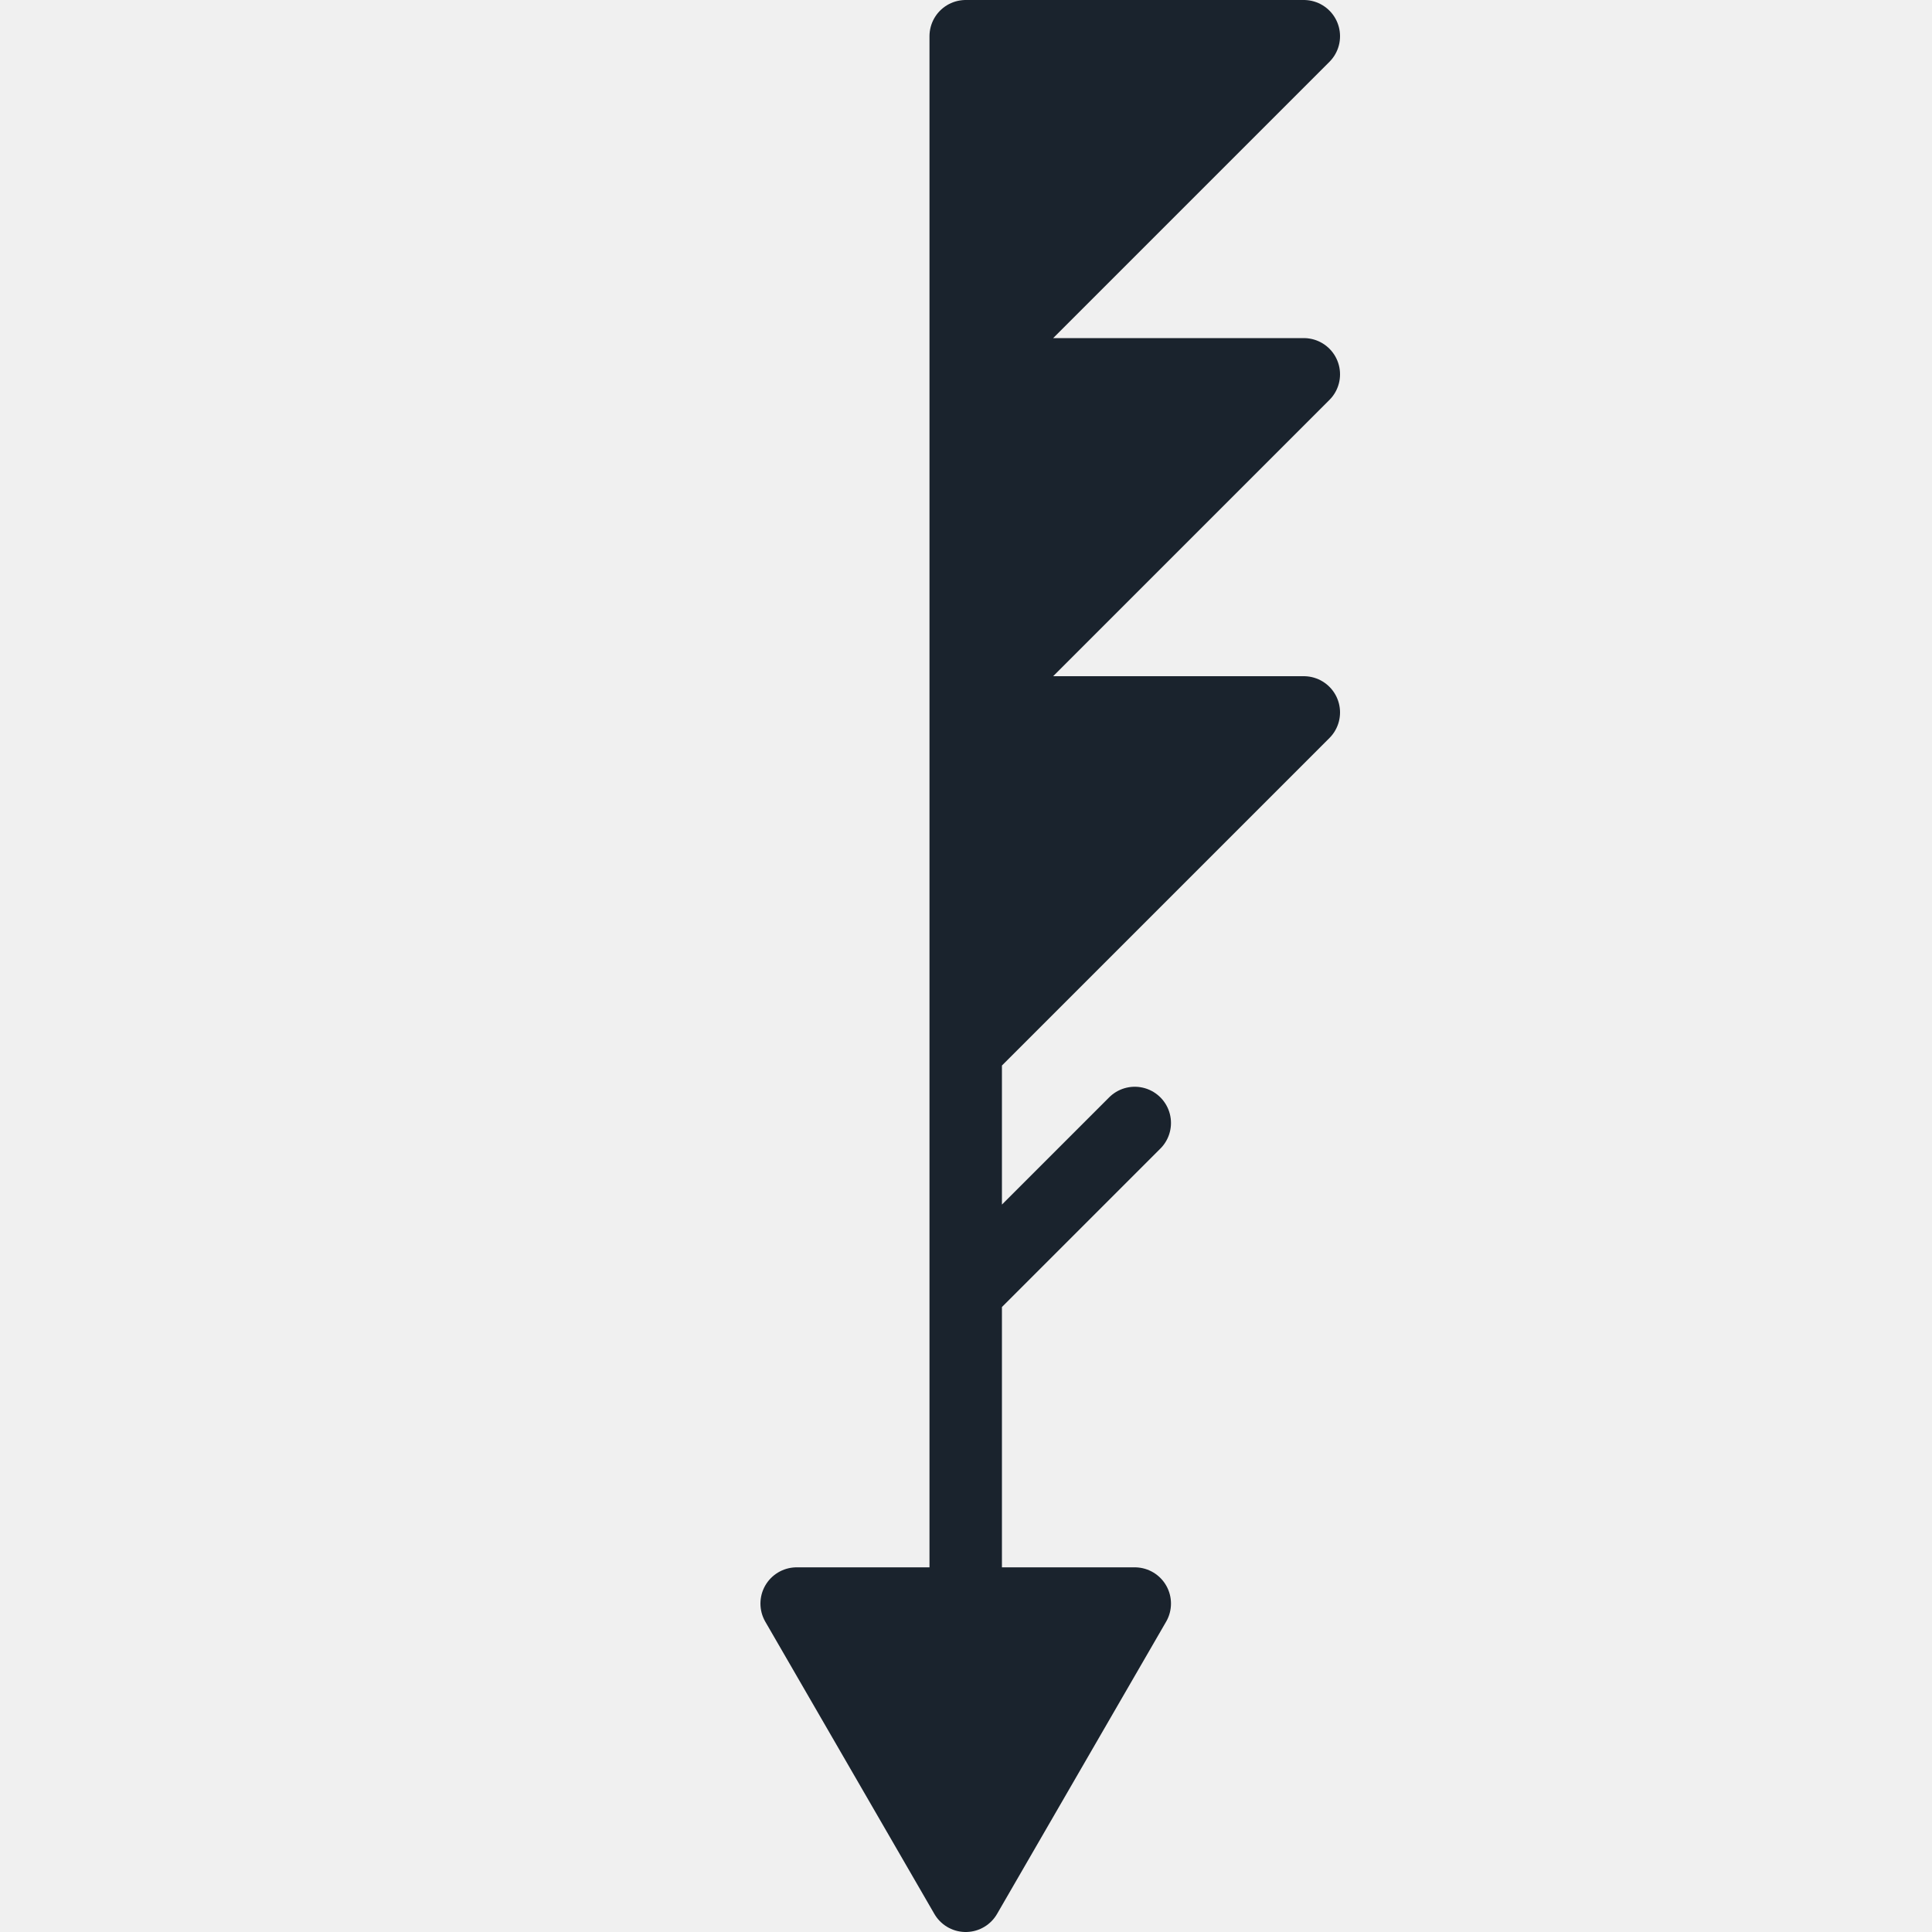
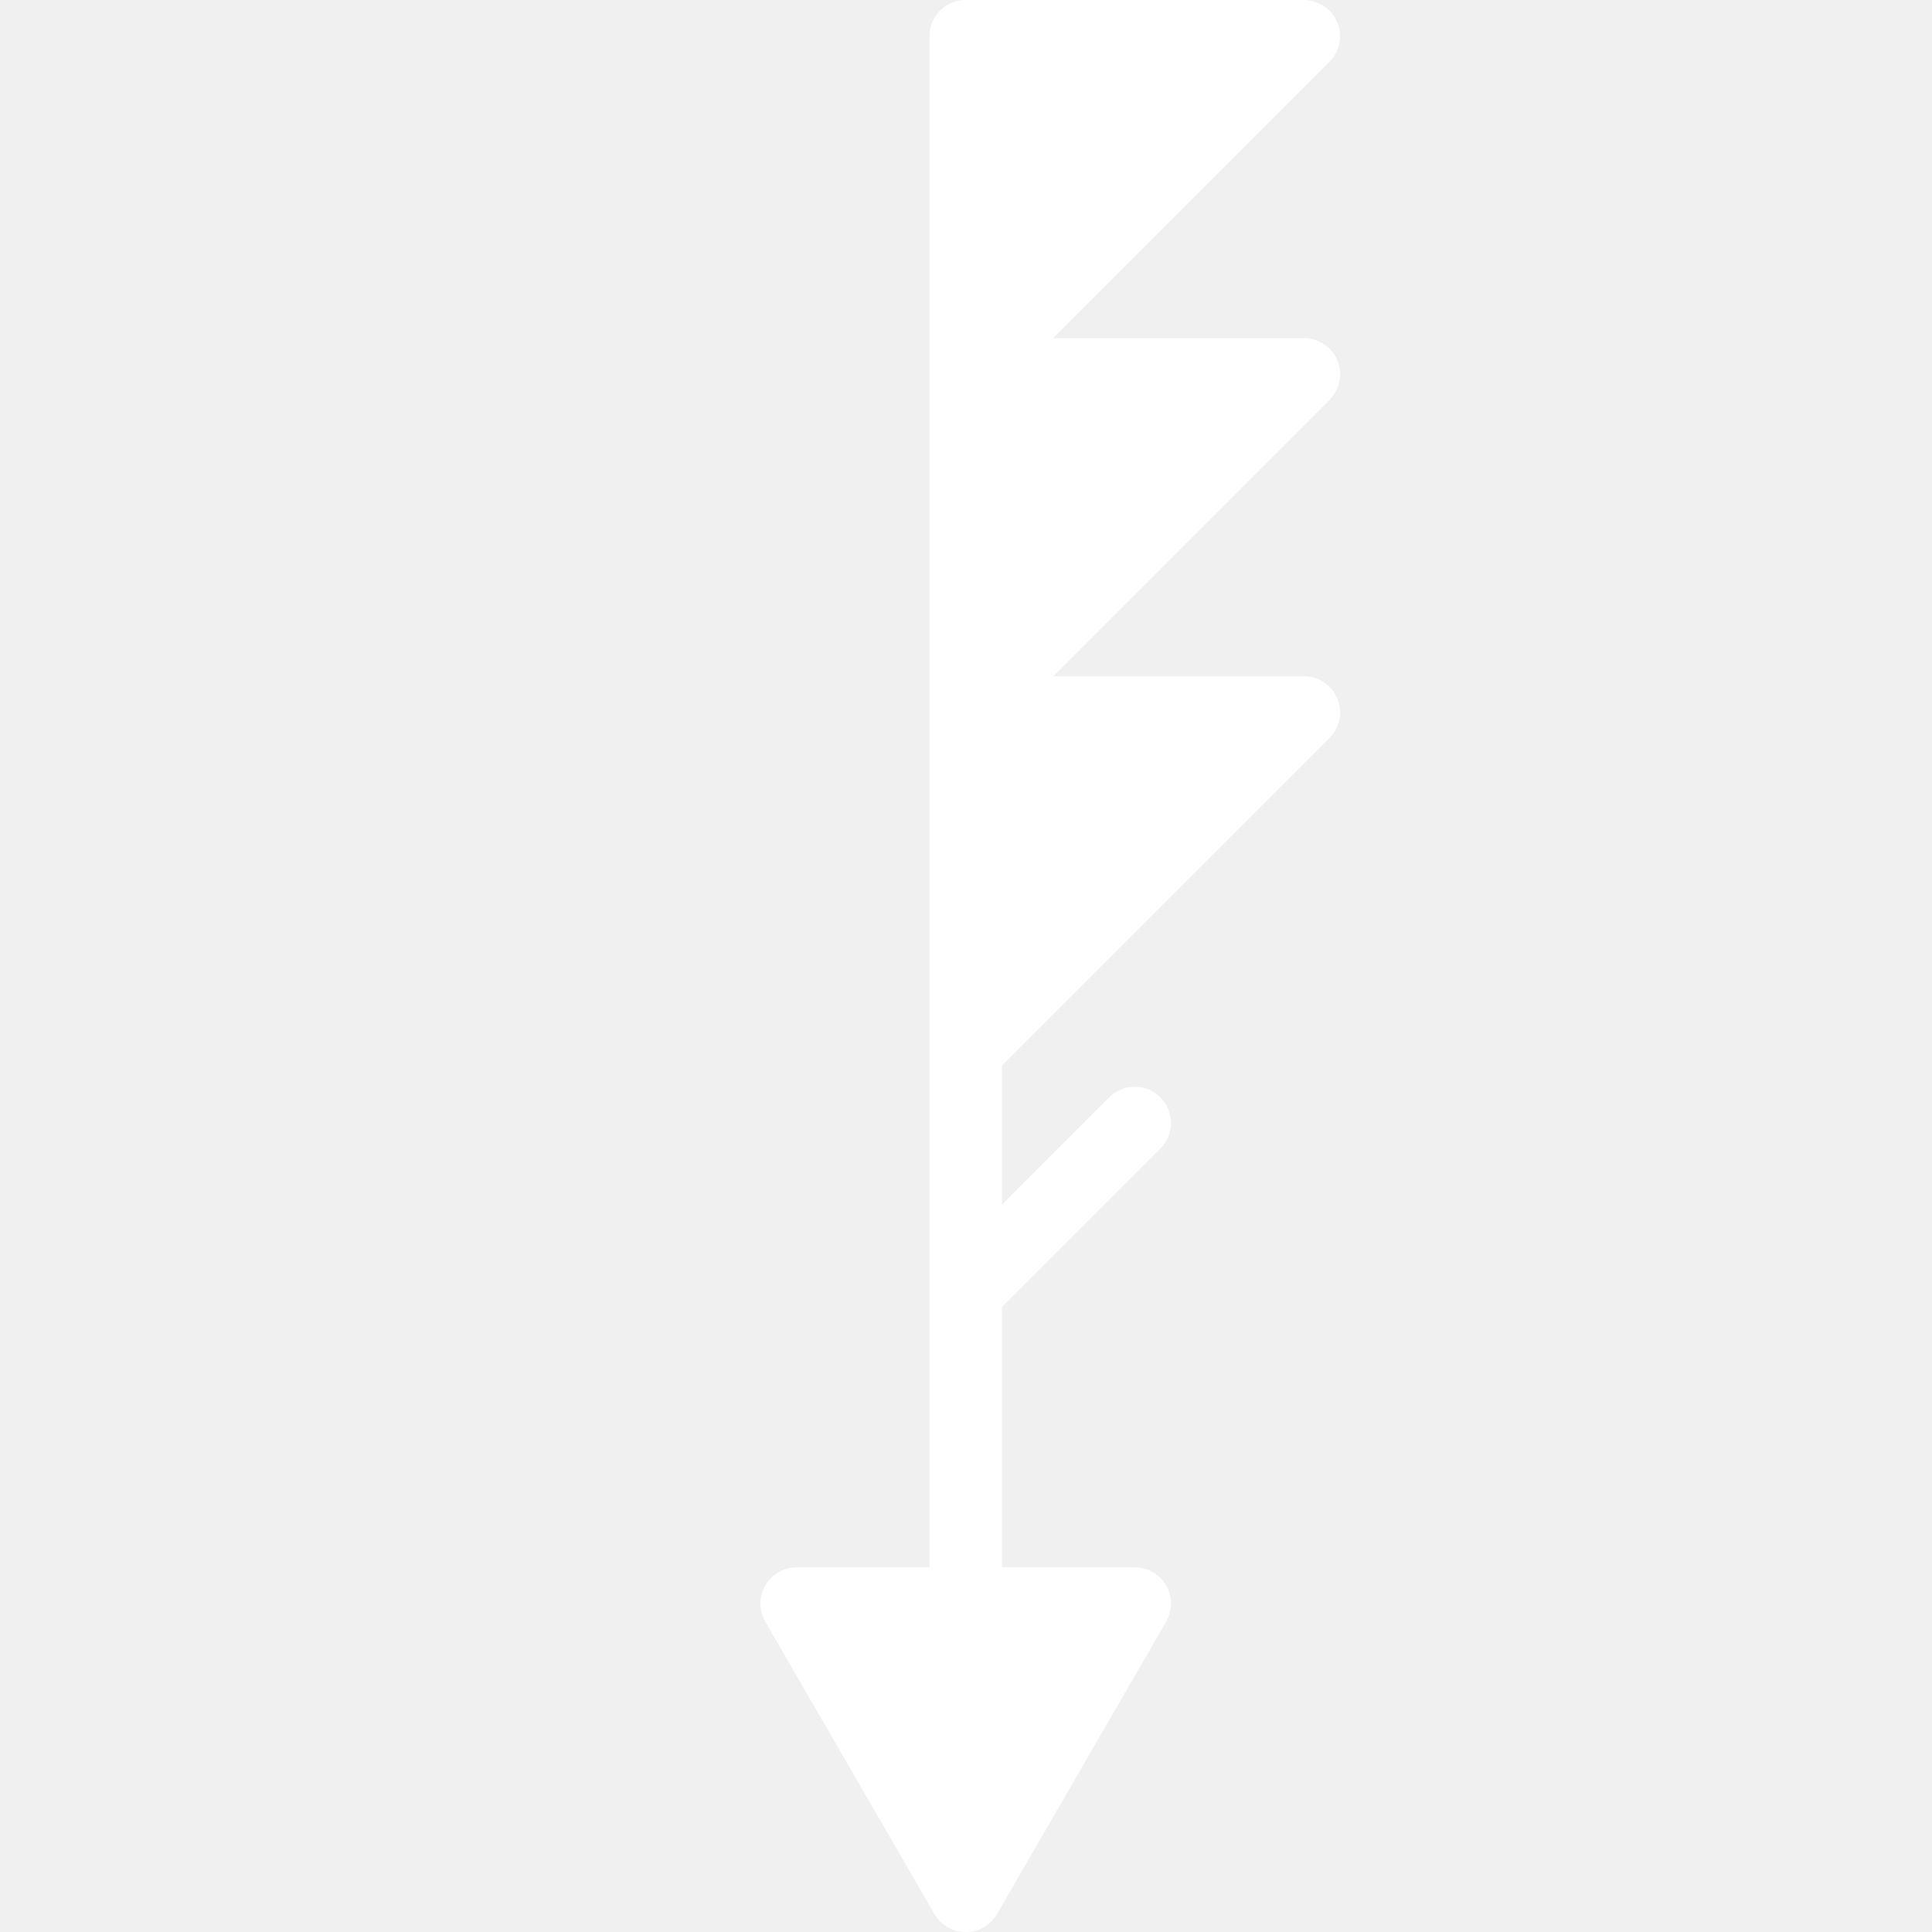
<svg xmlns="http://www.w3.org/2000/svg" viewBox="0 0 80 80" version="1.1" id="svg1" width="80" height="80">
  <defs id="defs1" />
  <style type="text/css" id="style1">
-         .svg-wb{fill:#1A232D;stroke:#1A232D;stroke-width:3;stroke-linecap:round;stroke-linejoin:round;stroke-miterlimit:10;}
+         .svg-wb{fill:#FFFFFF;stroke:#FFFFFF;stroke-width:3;stroke-linecap:round;stroke-linejoin:round;stroke-miterlimit:10;}
    </style>
  <path class="svg-wb" d="m 39.988,65.5 v -64 m 0,0 h 14 l -14,14 z m 0,14 h 14 l -14,14 z m 0,14 h 14 l -14,14 z m 0,24 7,-7 m -7,32 7,-12.1 h -14 z" id="path1" />
</svg>
